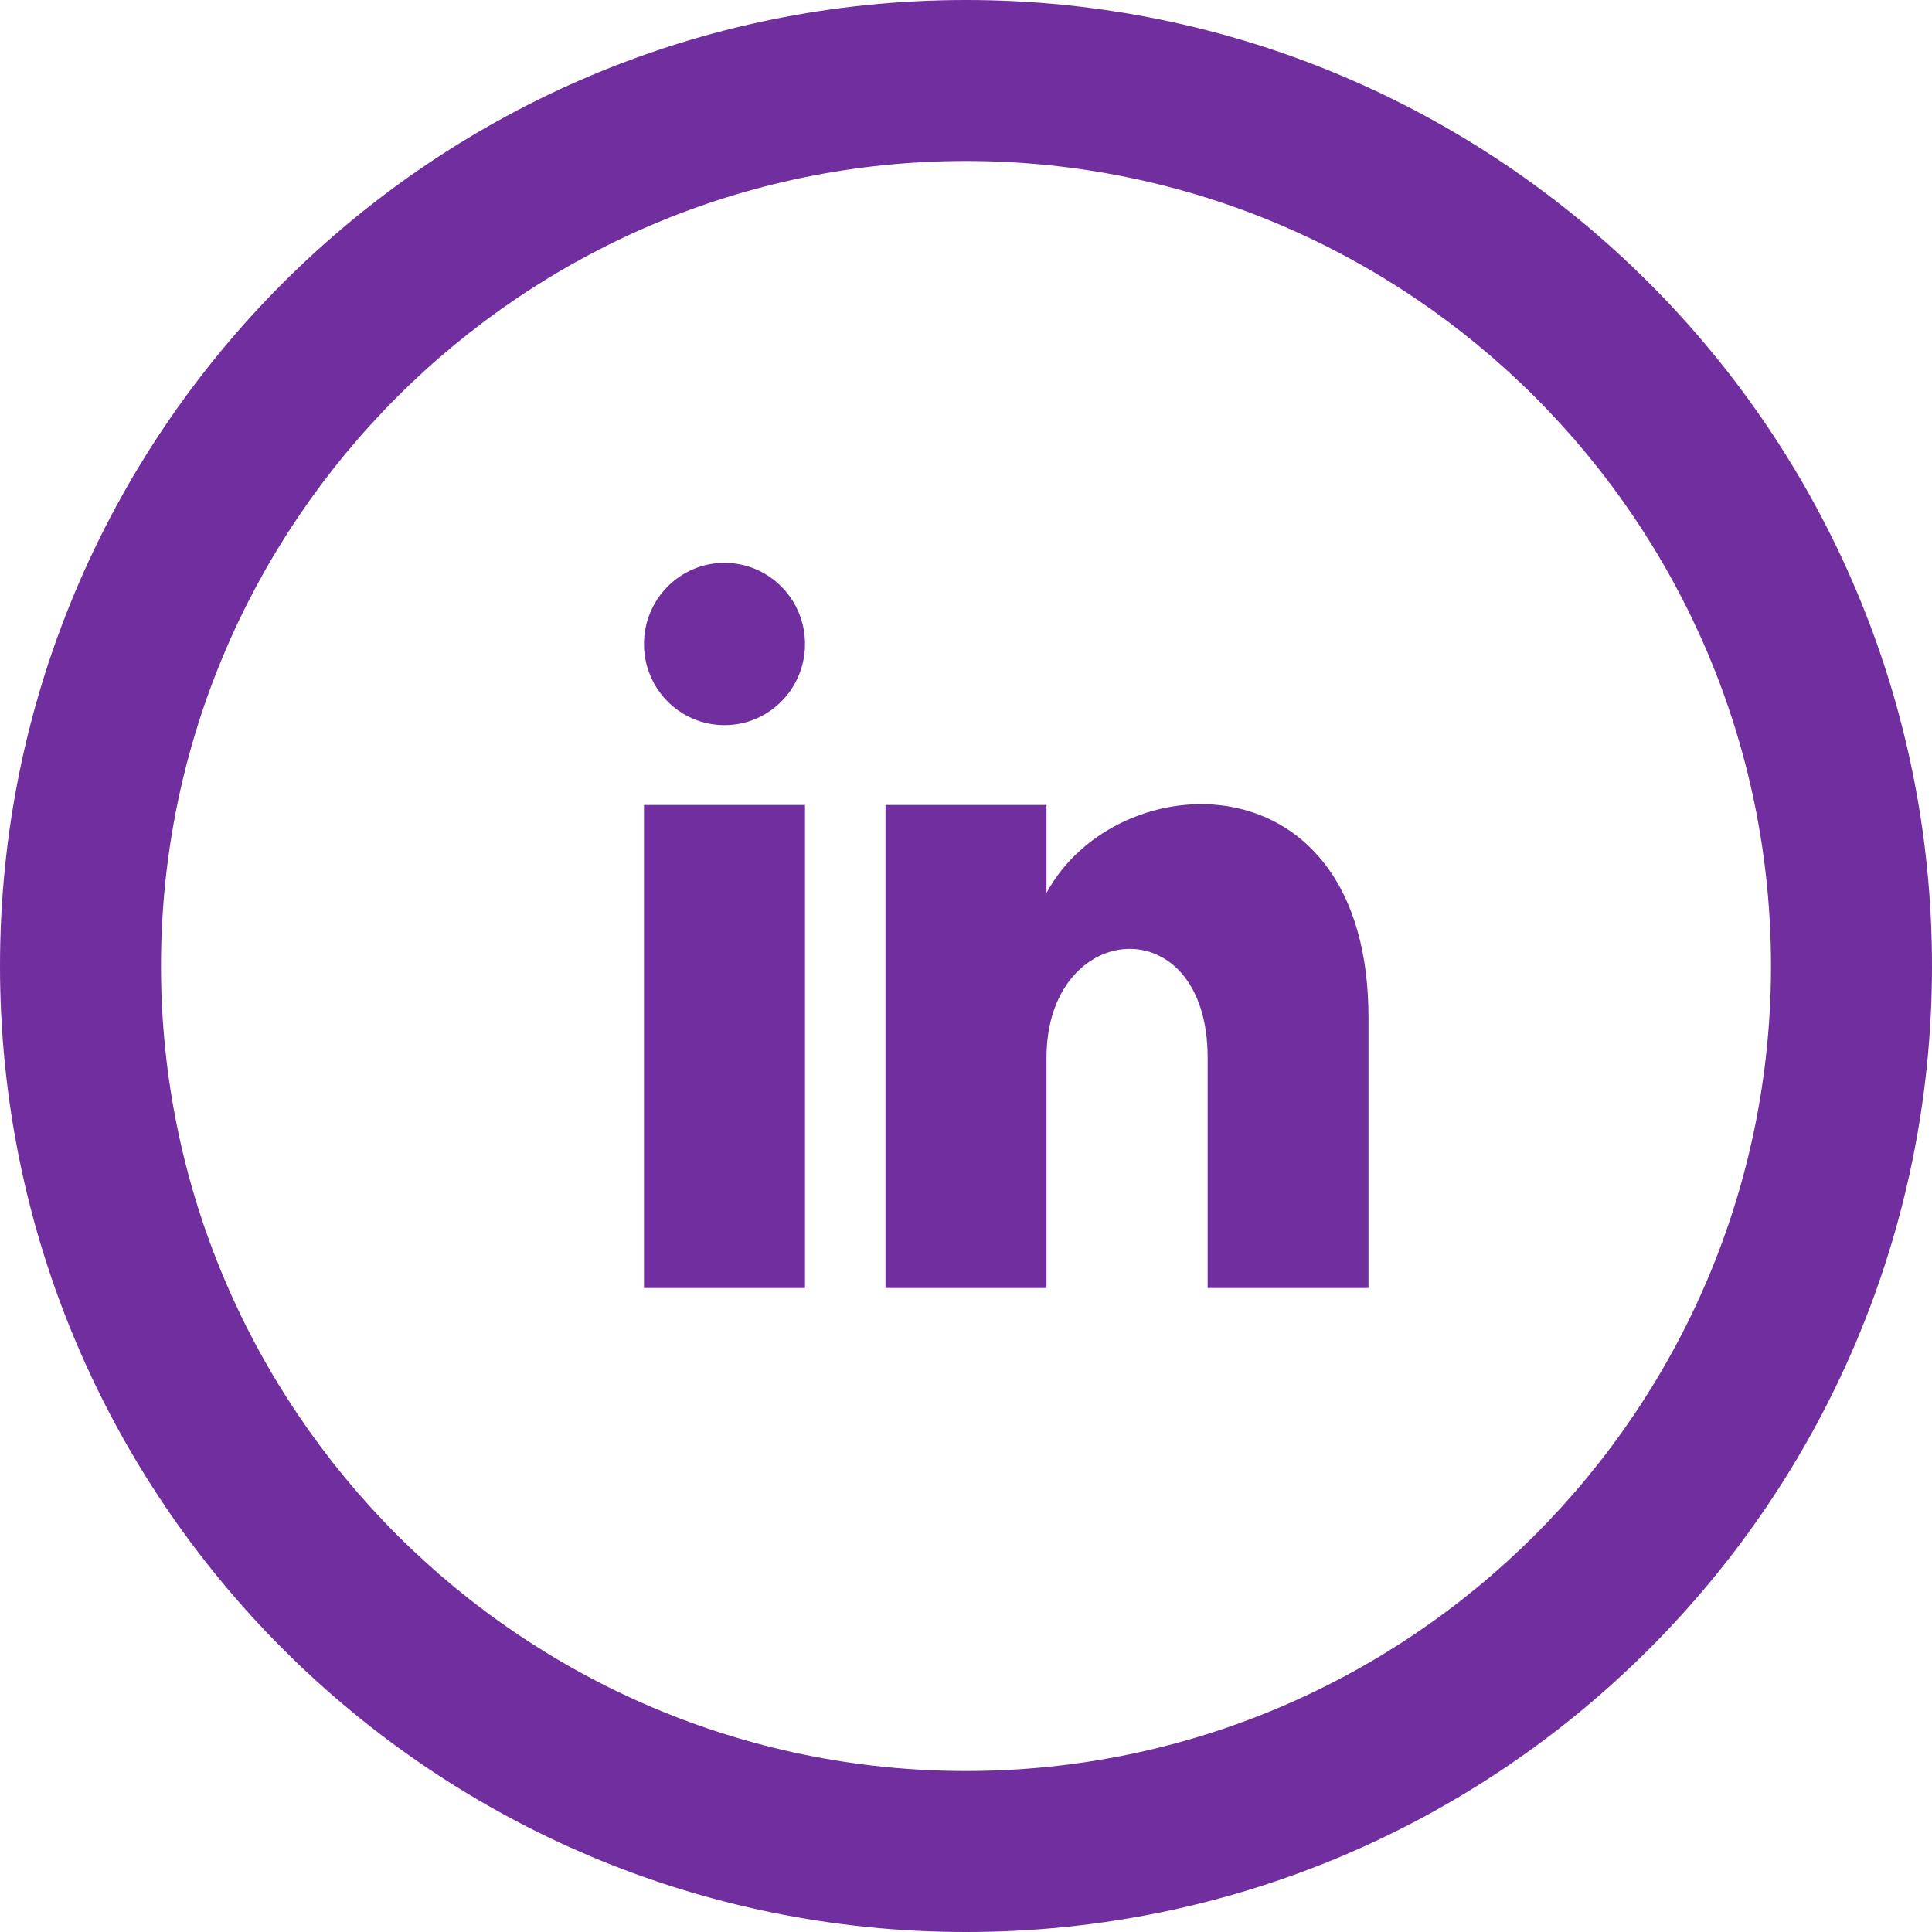
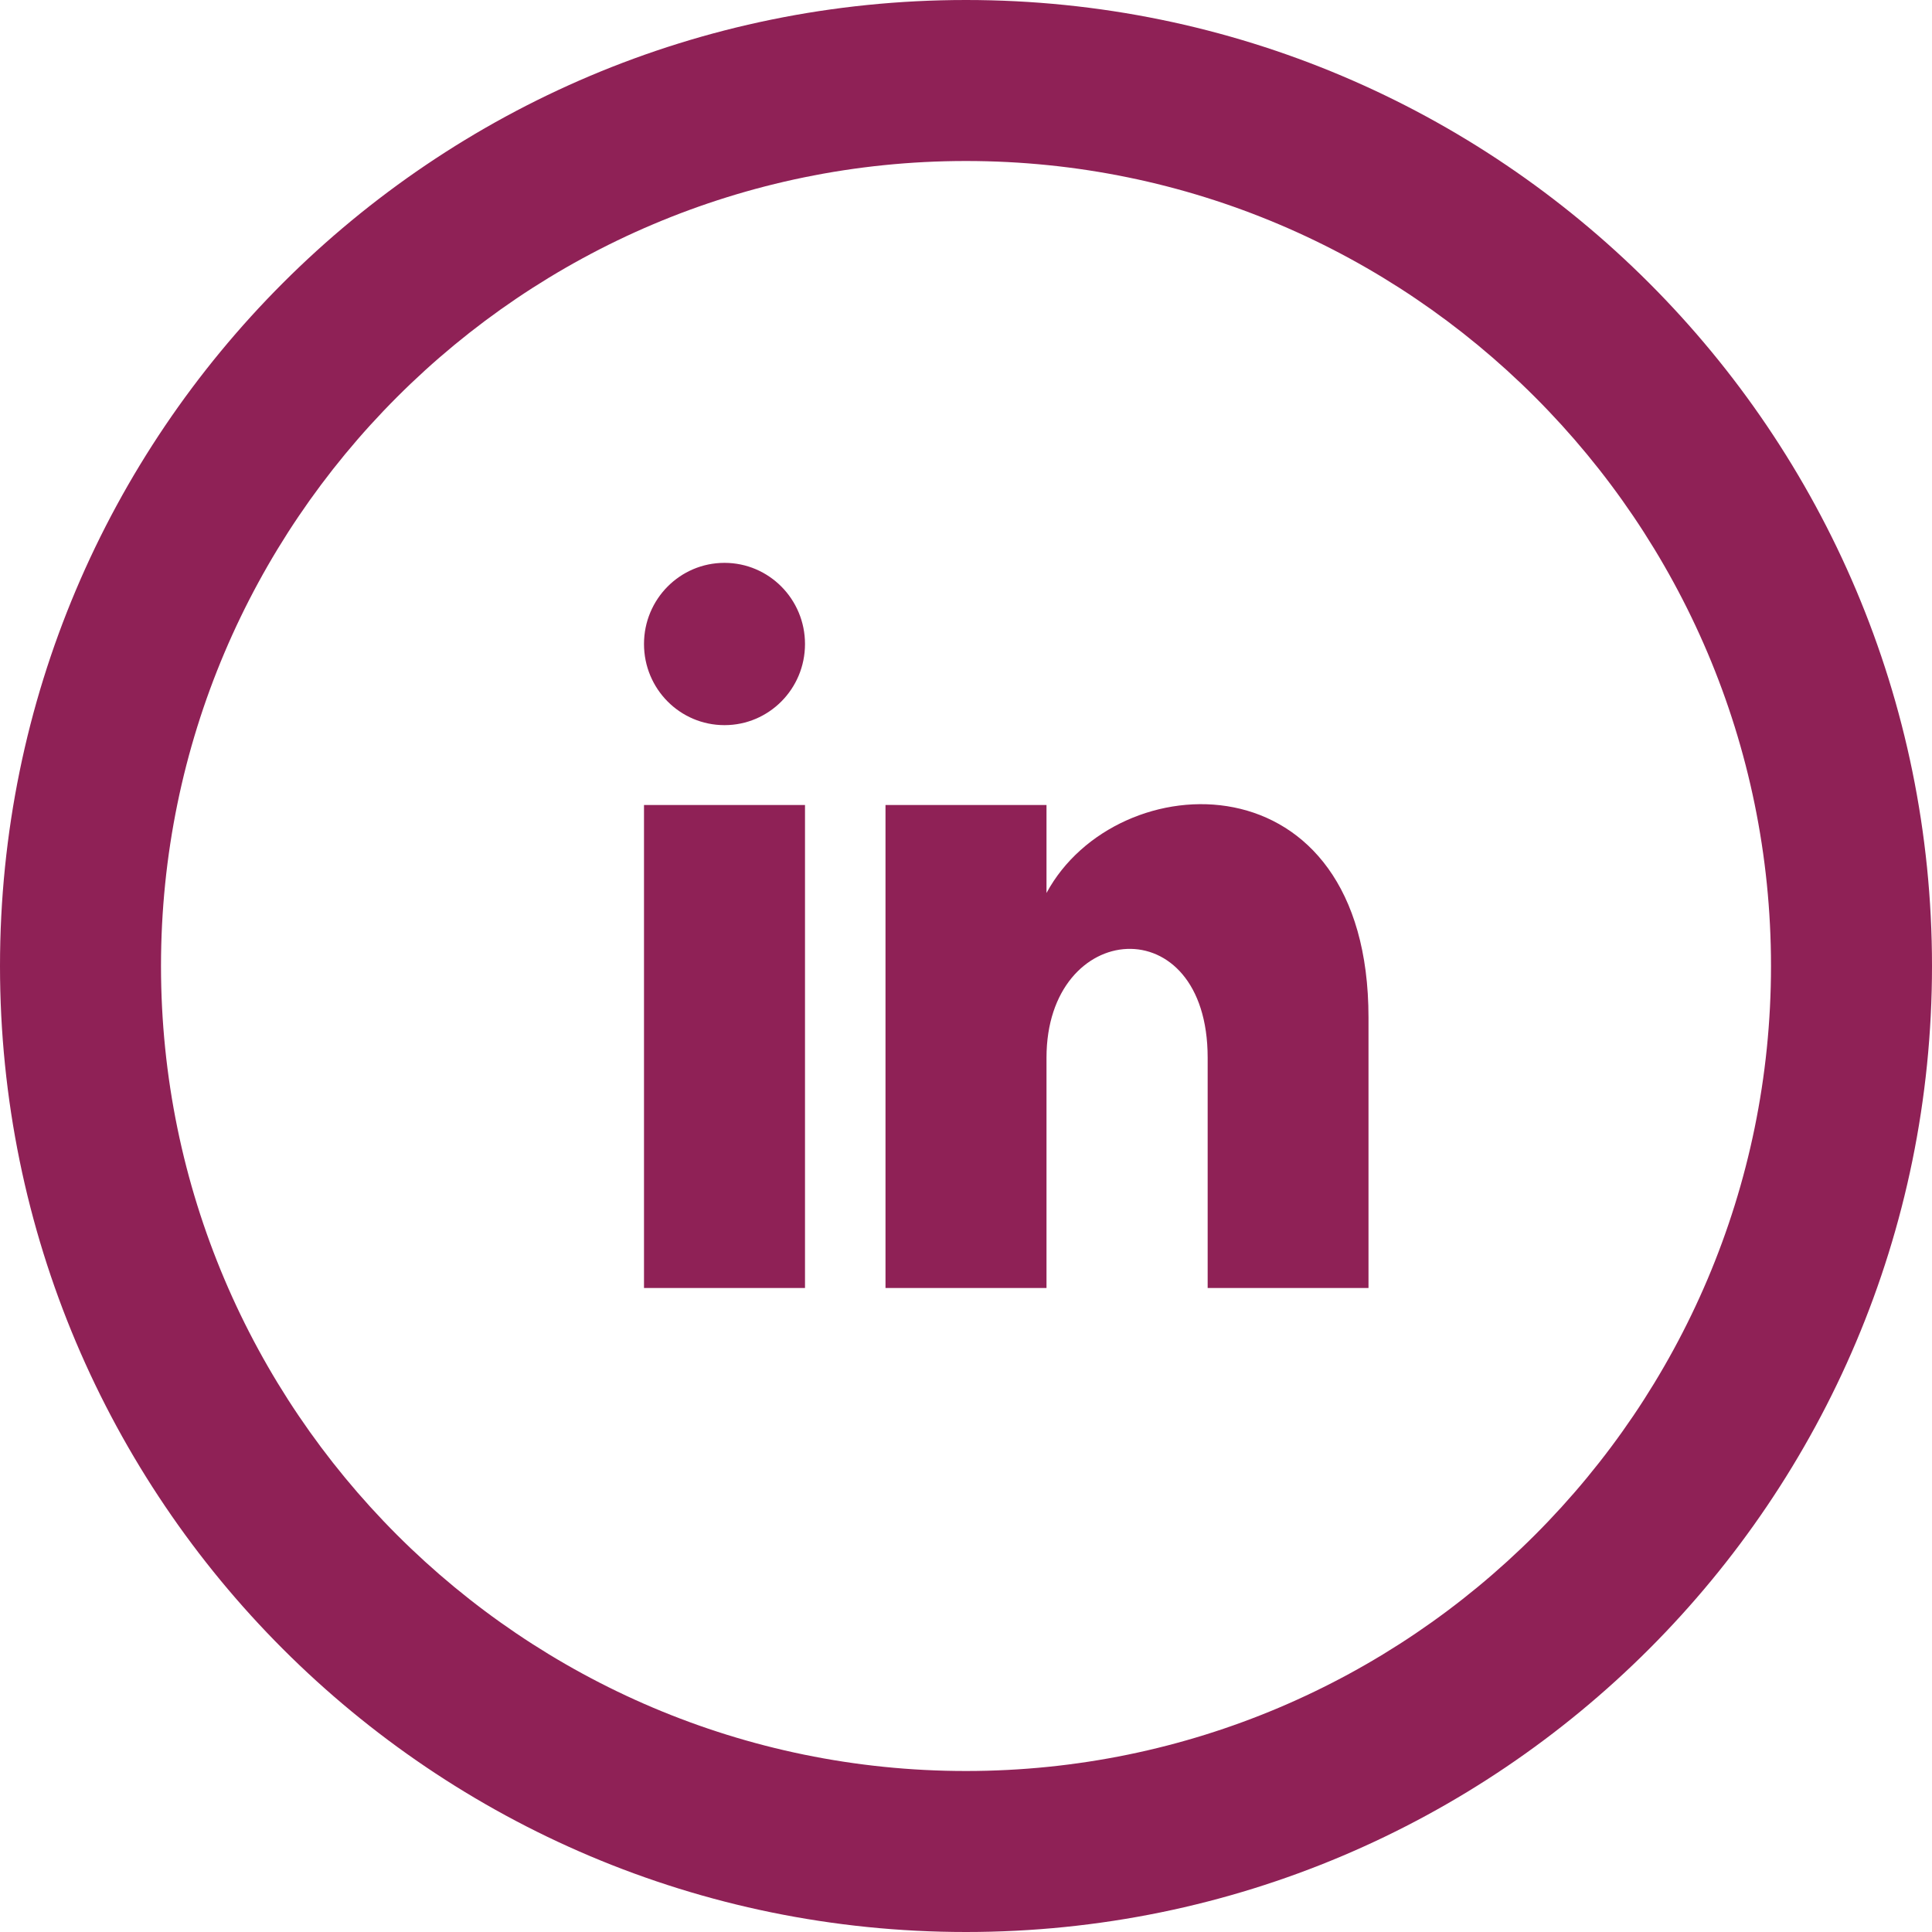
- <svg xmlns="http://www.w3.org/2000/svg" fill="#712E9E" width="24" height="24" viewBox="0 0 24 24">
+ <svg xmlns="http://www.w3.org/2000/svg" fill="#8F2156" width="24" height="24" viewBox="0 0 24 24">
  <path d="M12 2c5.514 0 10 4.486 10 10s-4.486 10-10 10-10-4.486-10-10 4.486-10 10-10zm0-2c-6.627 0-12 5.373-12 12s5.373 12 12 12 12-5.373 12-12-5.373-12-12-12zm-2 8c0 .557-.447 1.008-1 1.008s-1-.45-1-1.008c0-.557.447-1.008 1-1.008s1 .452 1 1.008zm0 2h-2v6h2v-6zm3 0h-2v6h2v-2.861c0-1.722 2.002-1.881 2.002 0v2.861h1.998v-3.359c0-3.284-3.128-3.164-4-1.548v-1.093z" />
</svg>
